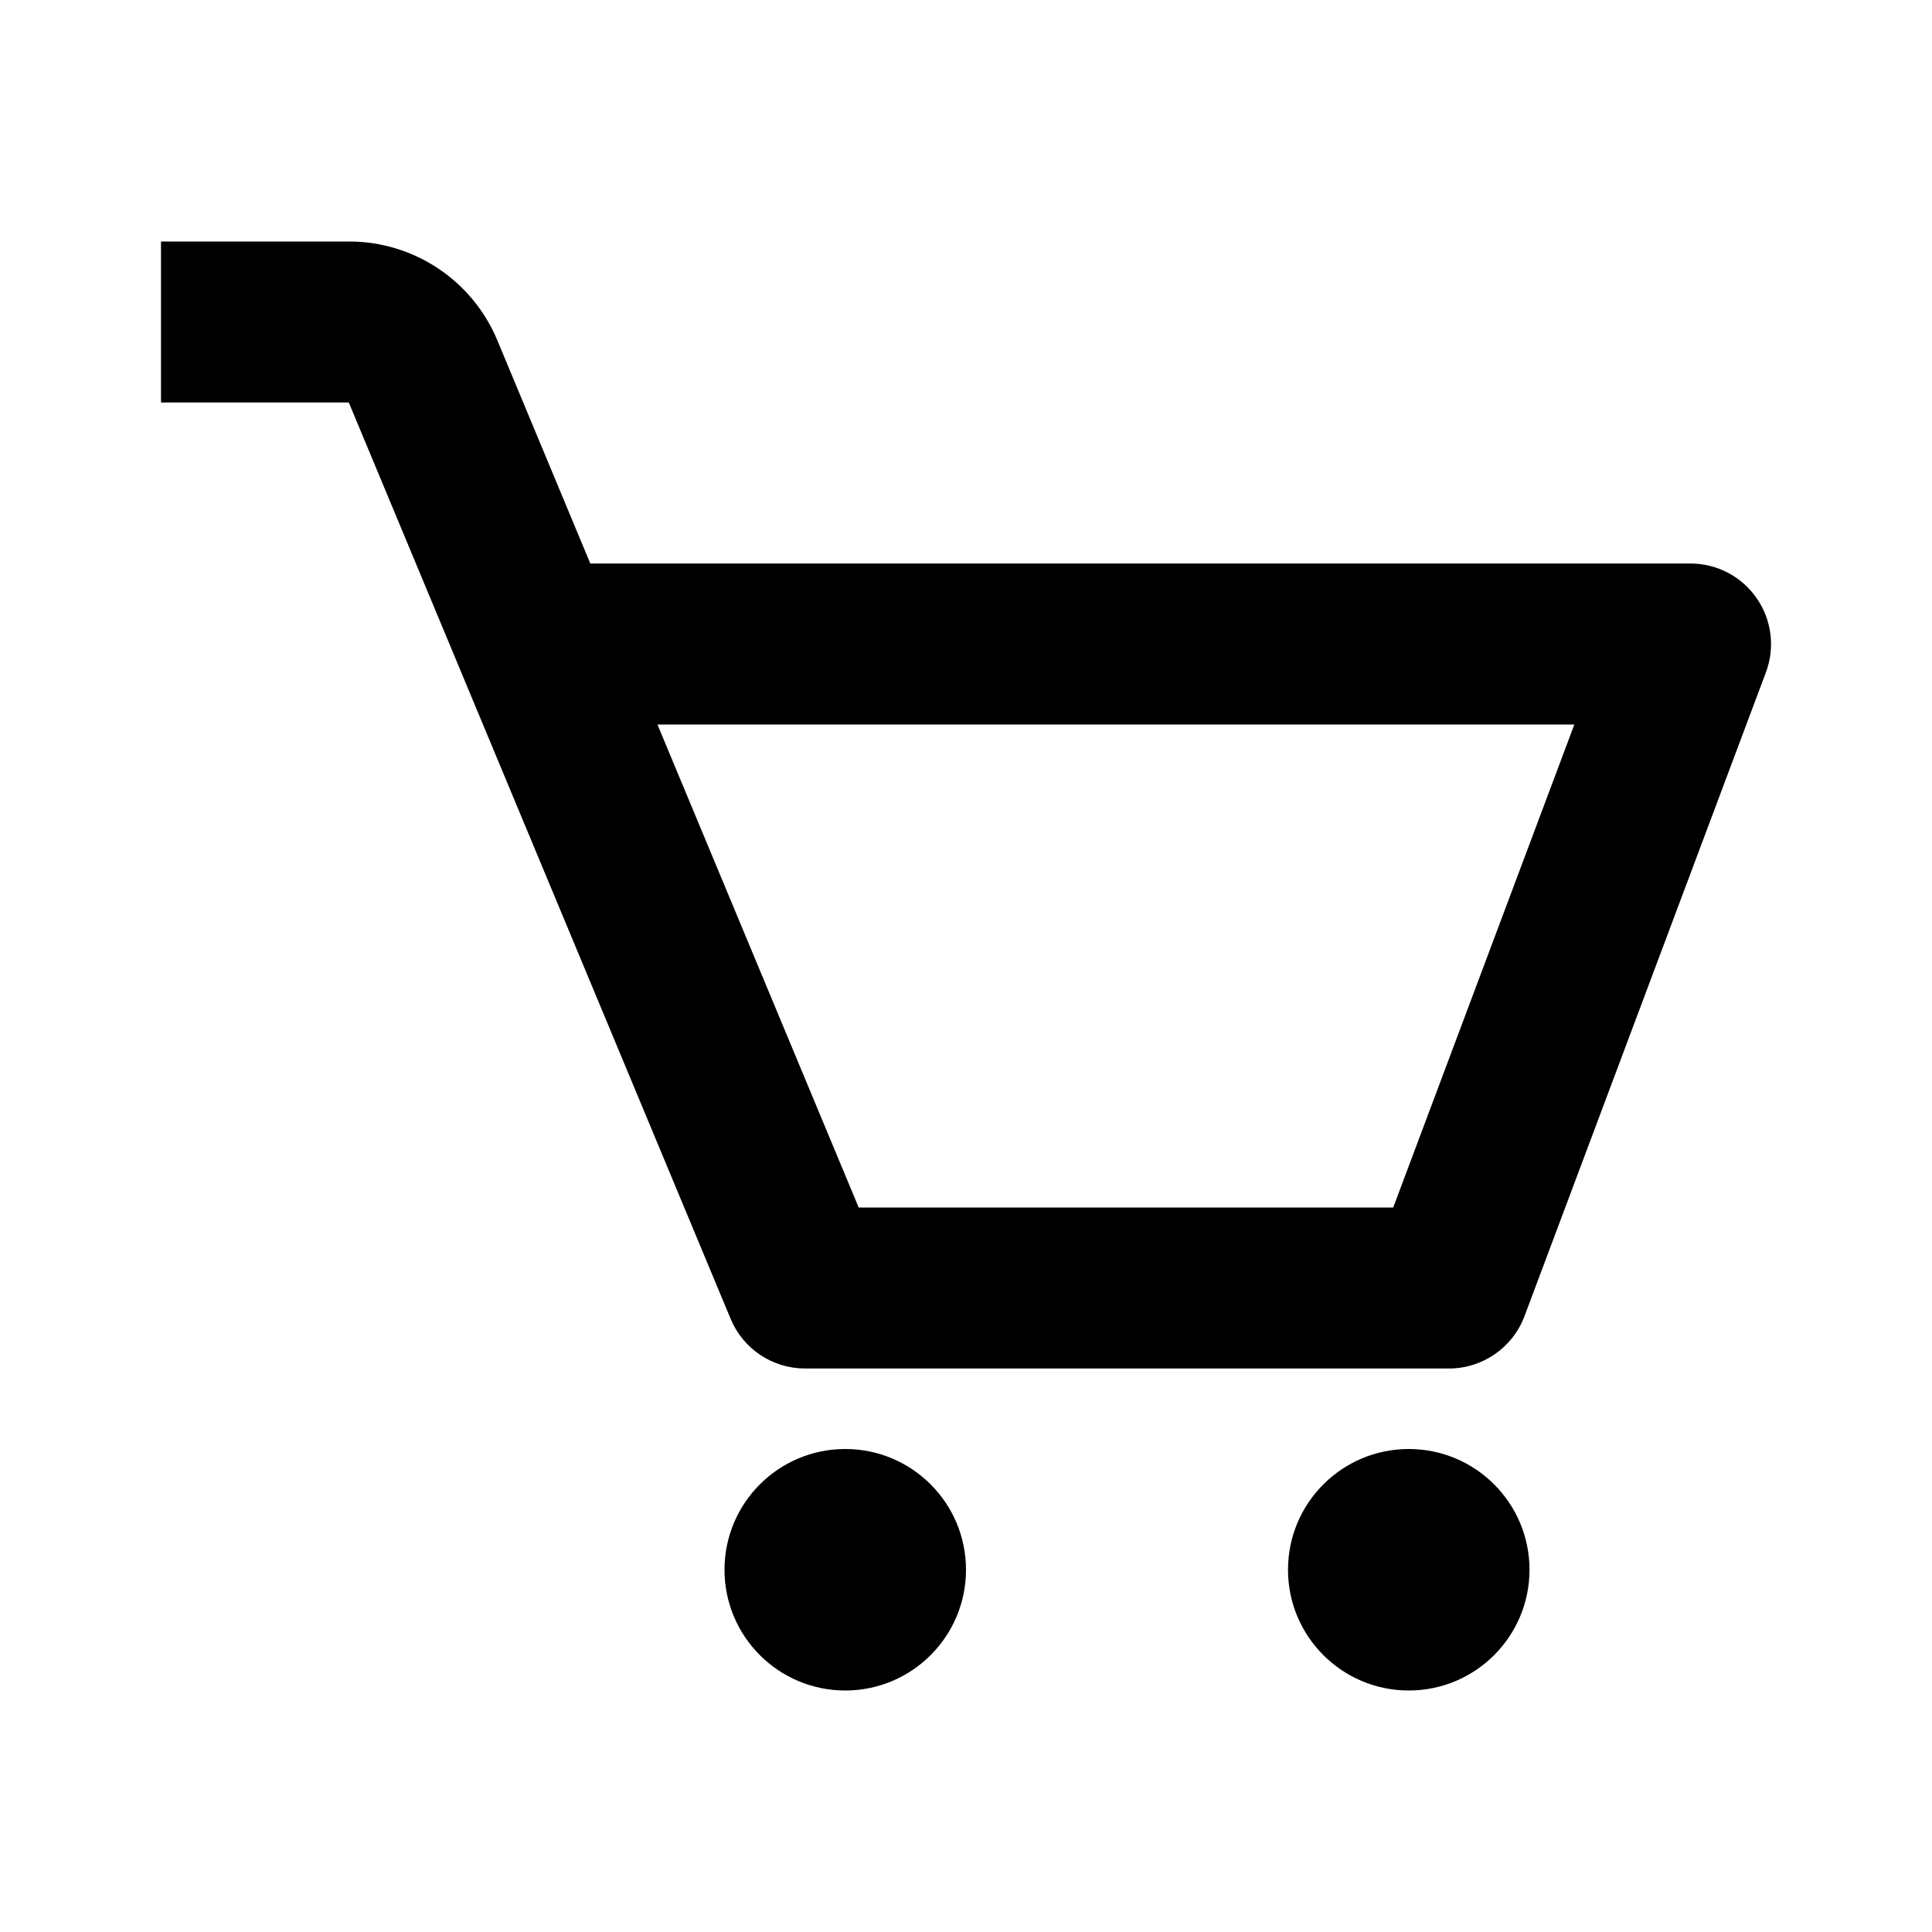
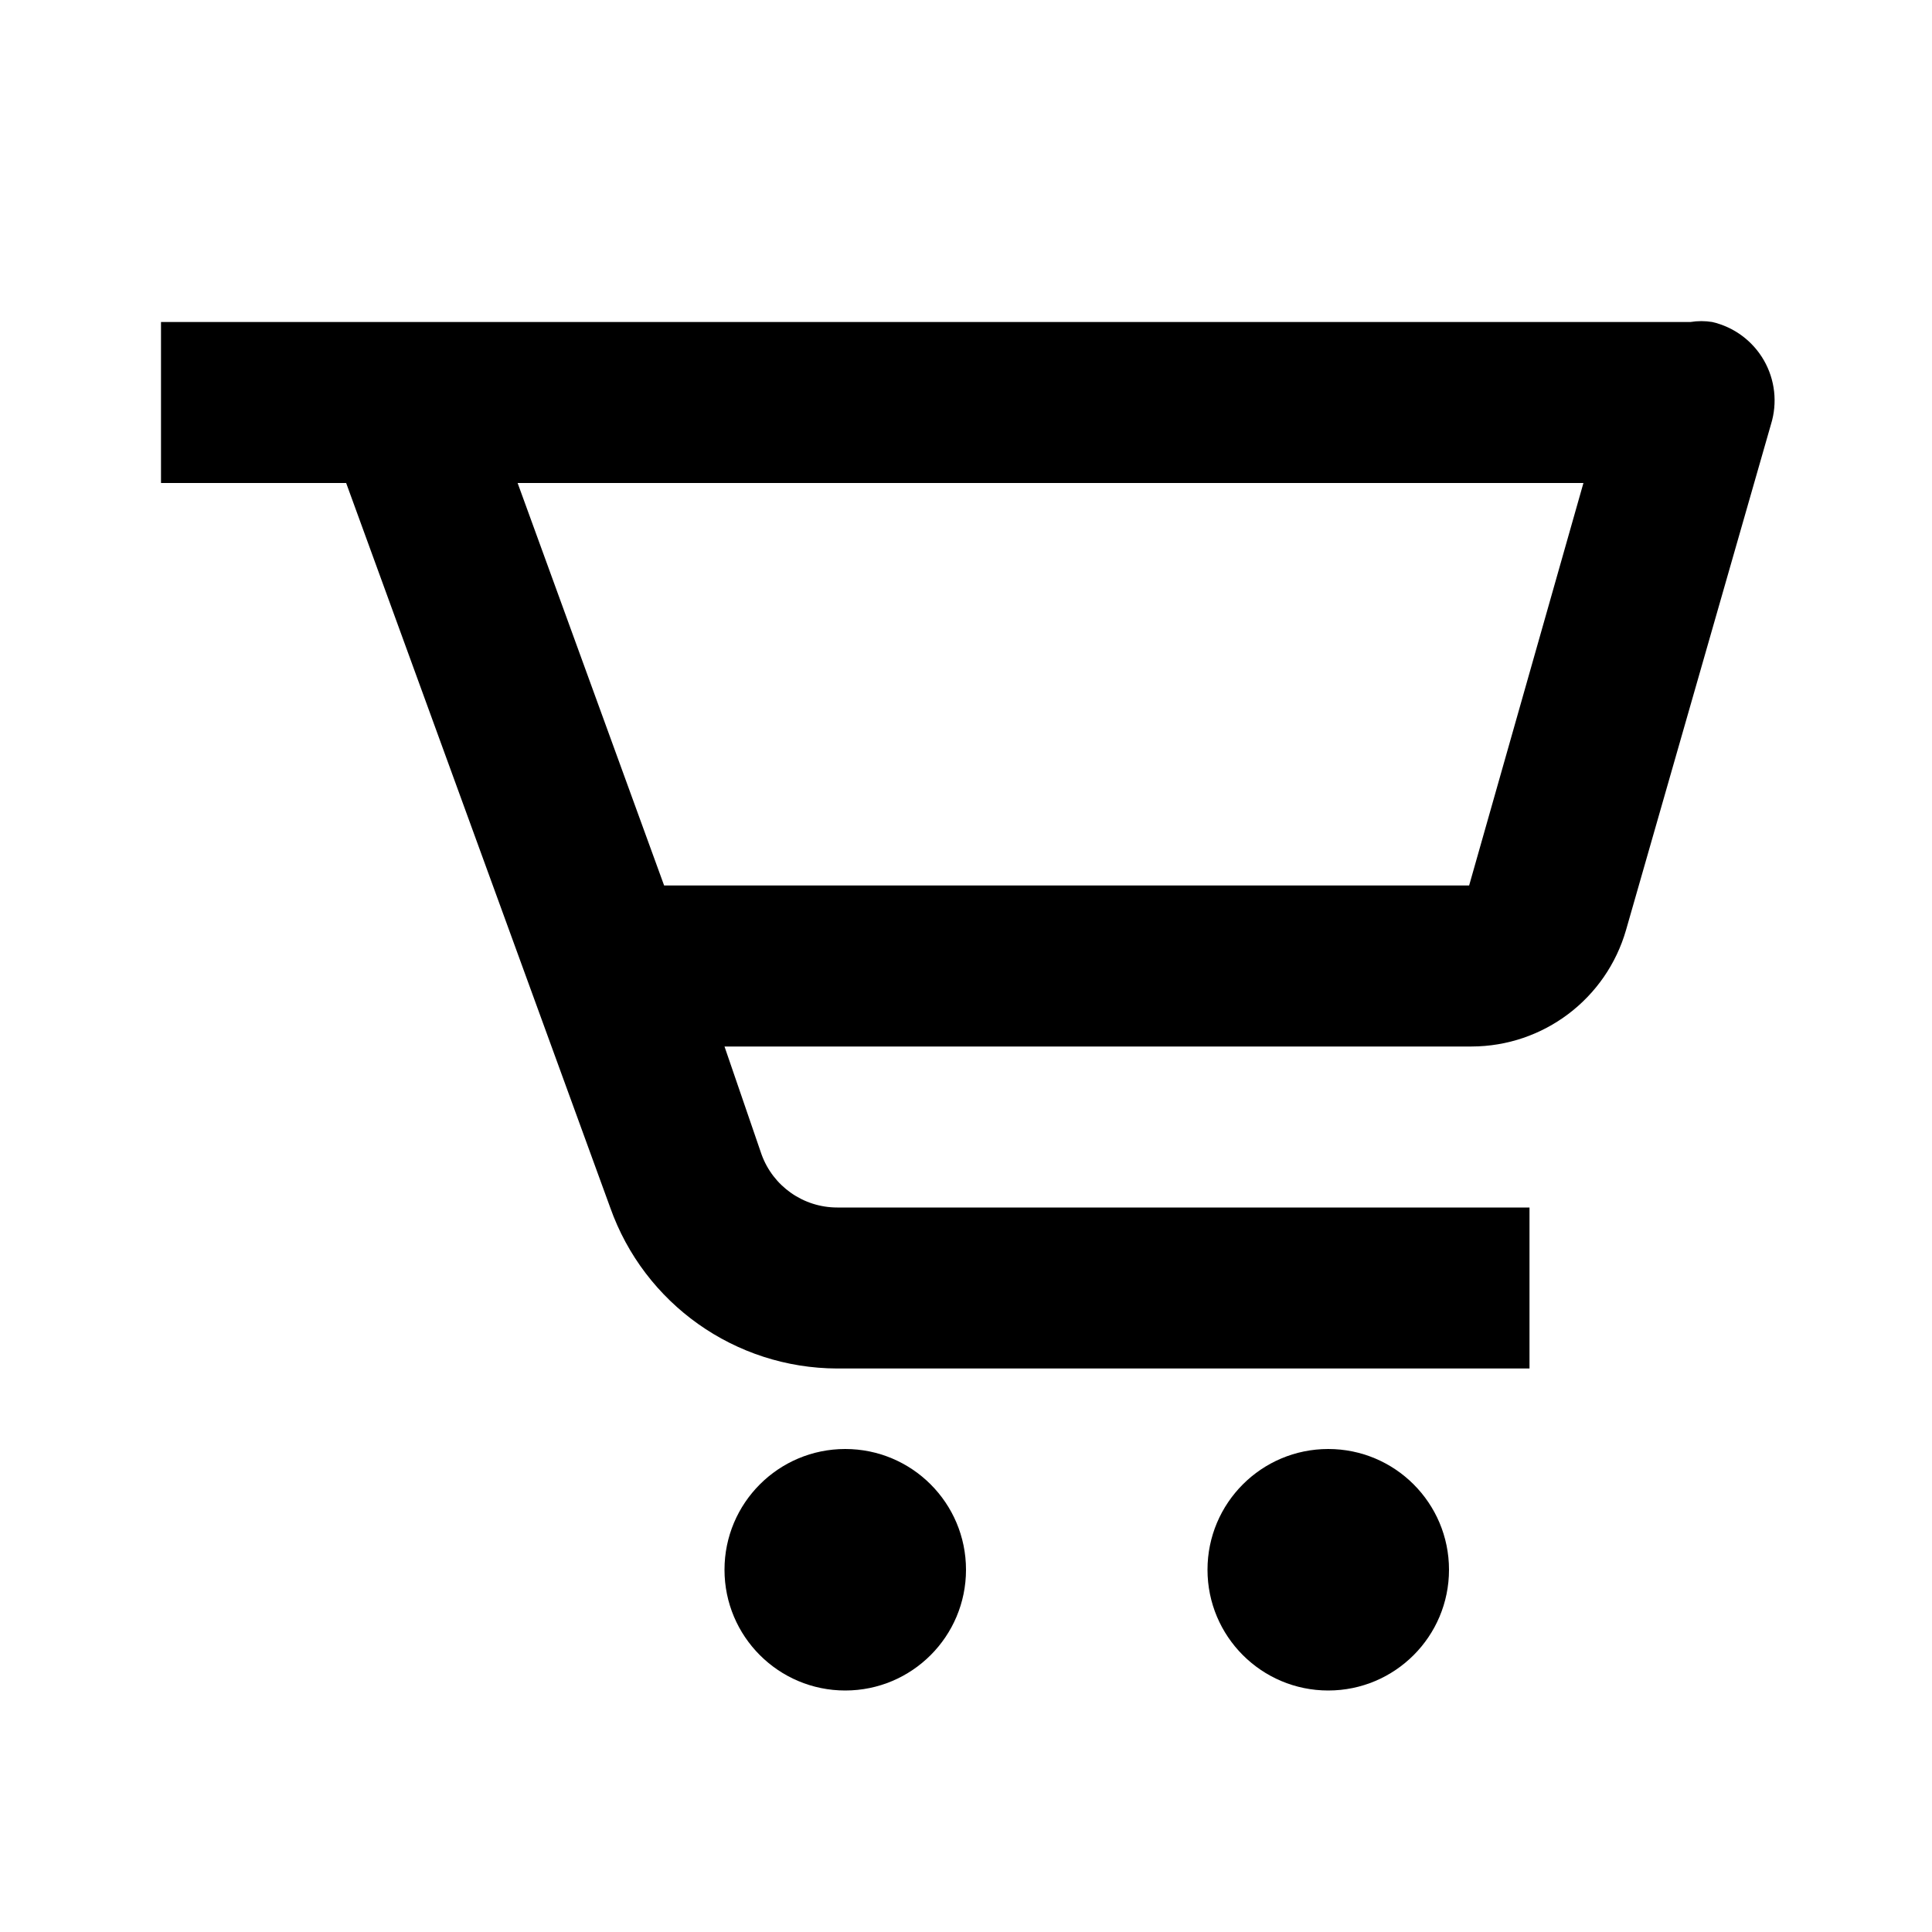
- <svg xmlns="http://www.w3.org/2000/svg" width="24" height="24" viewBox="0 0 24 24">
-   <path d="M21.822 7.431A1 1 0 0 0 21 7H7.333L6.179 4.23A1.994 1.994 0 0 0 4.333 3H2v2h2.333l4.744 11.385A1 1 0 0 0 10 17h8c.417 0 .79-.259.937-.648l3-8a1 1 0 0 0-.115-.921zM17.307 15h-6.64l-2.5-6h11.39l-2.25 6z" />
+ <svg xmlns="http://www.w3.org/2000/svg" viewBox="0 0 24 24" width="24" height="24">
+   <path d="M21 4H2v2h2.3l3.28 9a3 3 0 0 0 2.82 2H19v-2h-8.6a1 1 0 0 1-.94-.66L9 13h9.28a2 2 0 0 0 1.92-1.45L22 5.27A1 1 0 0 0 21.27 4 .84.84 0 0 0 21 4zm-2.75 7h-10L6.43 6h13.24z" />
  <circle cx="10.5" cy="19.5" r="1.5" />
-   <circle cx="17.5" cy="19.5" r="1.5" />
+   <circle cx="16.5" cy="19.5" r="1.5" />
</svg>
